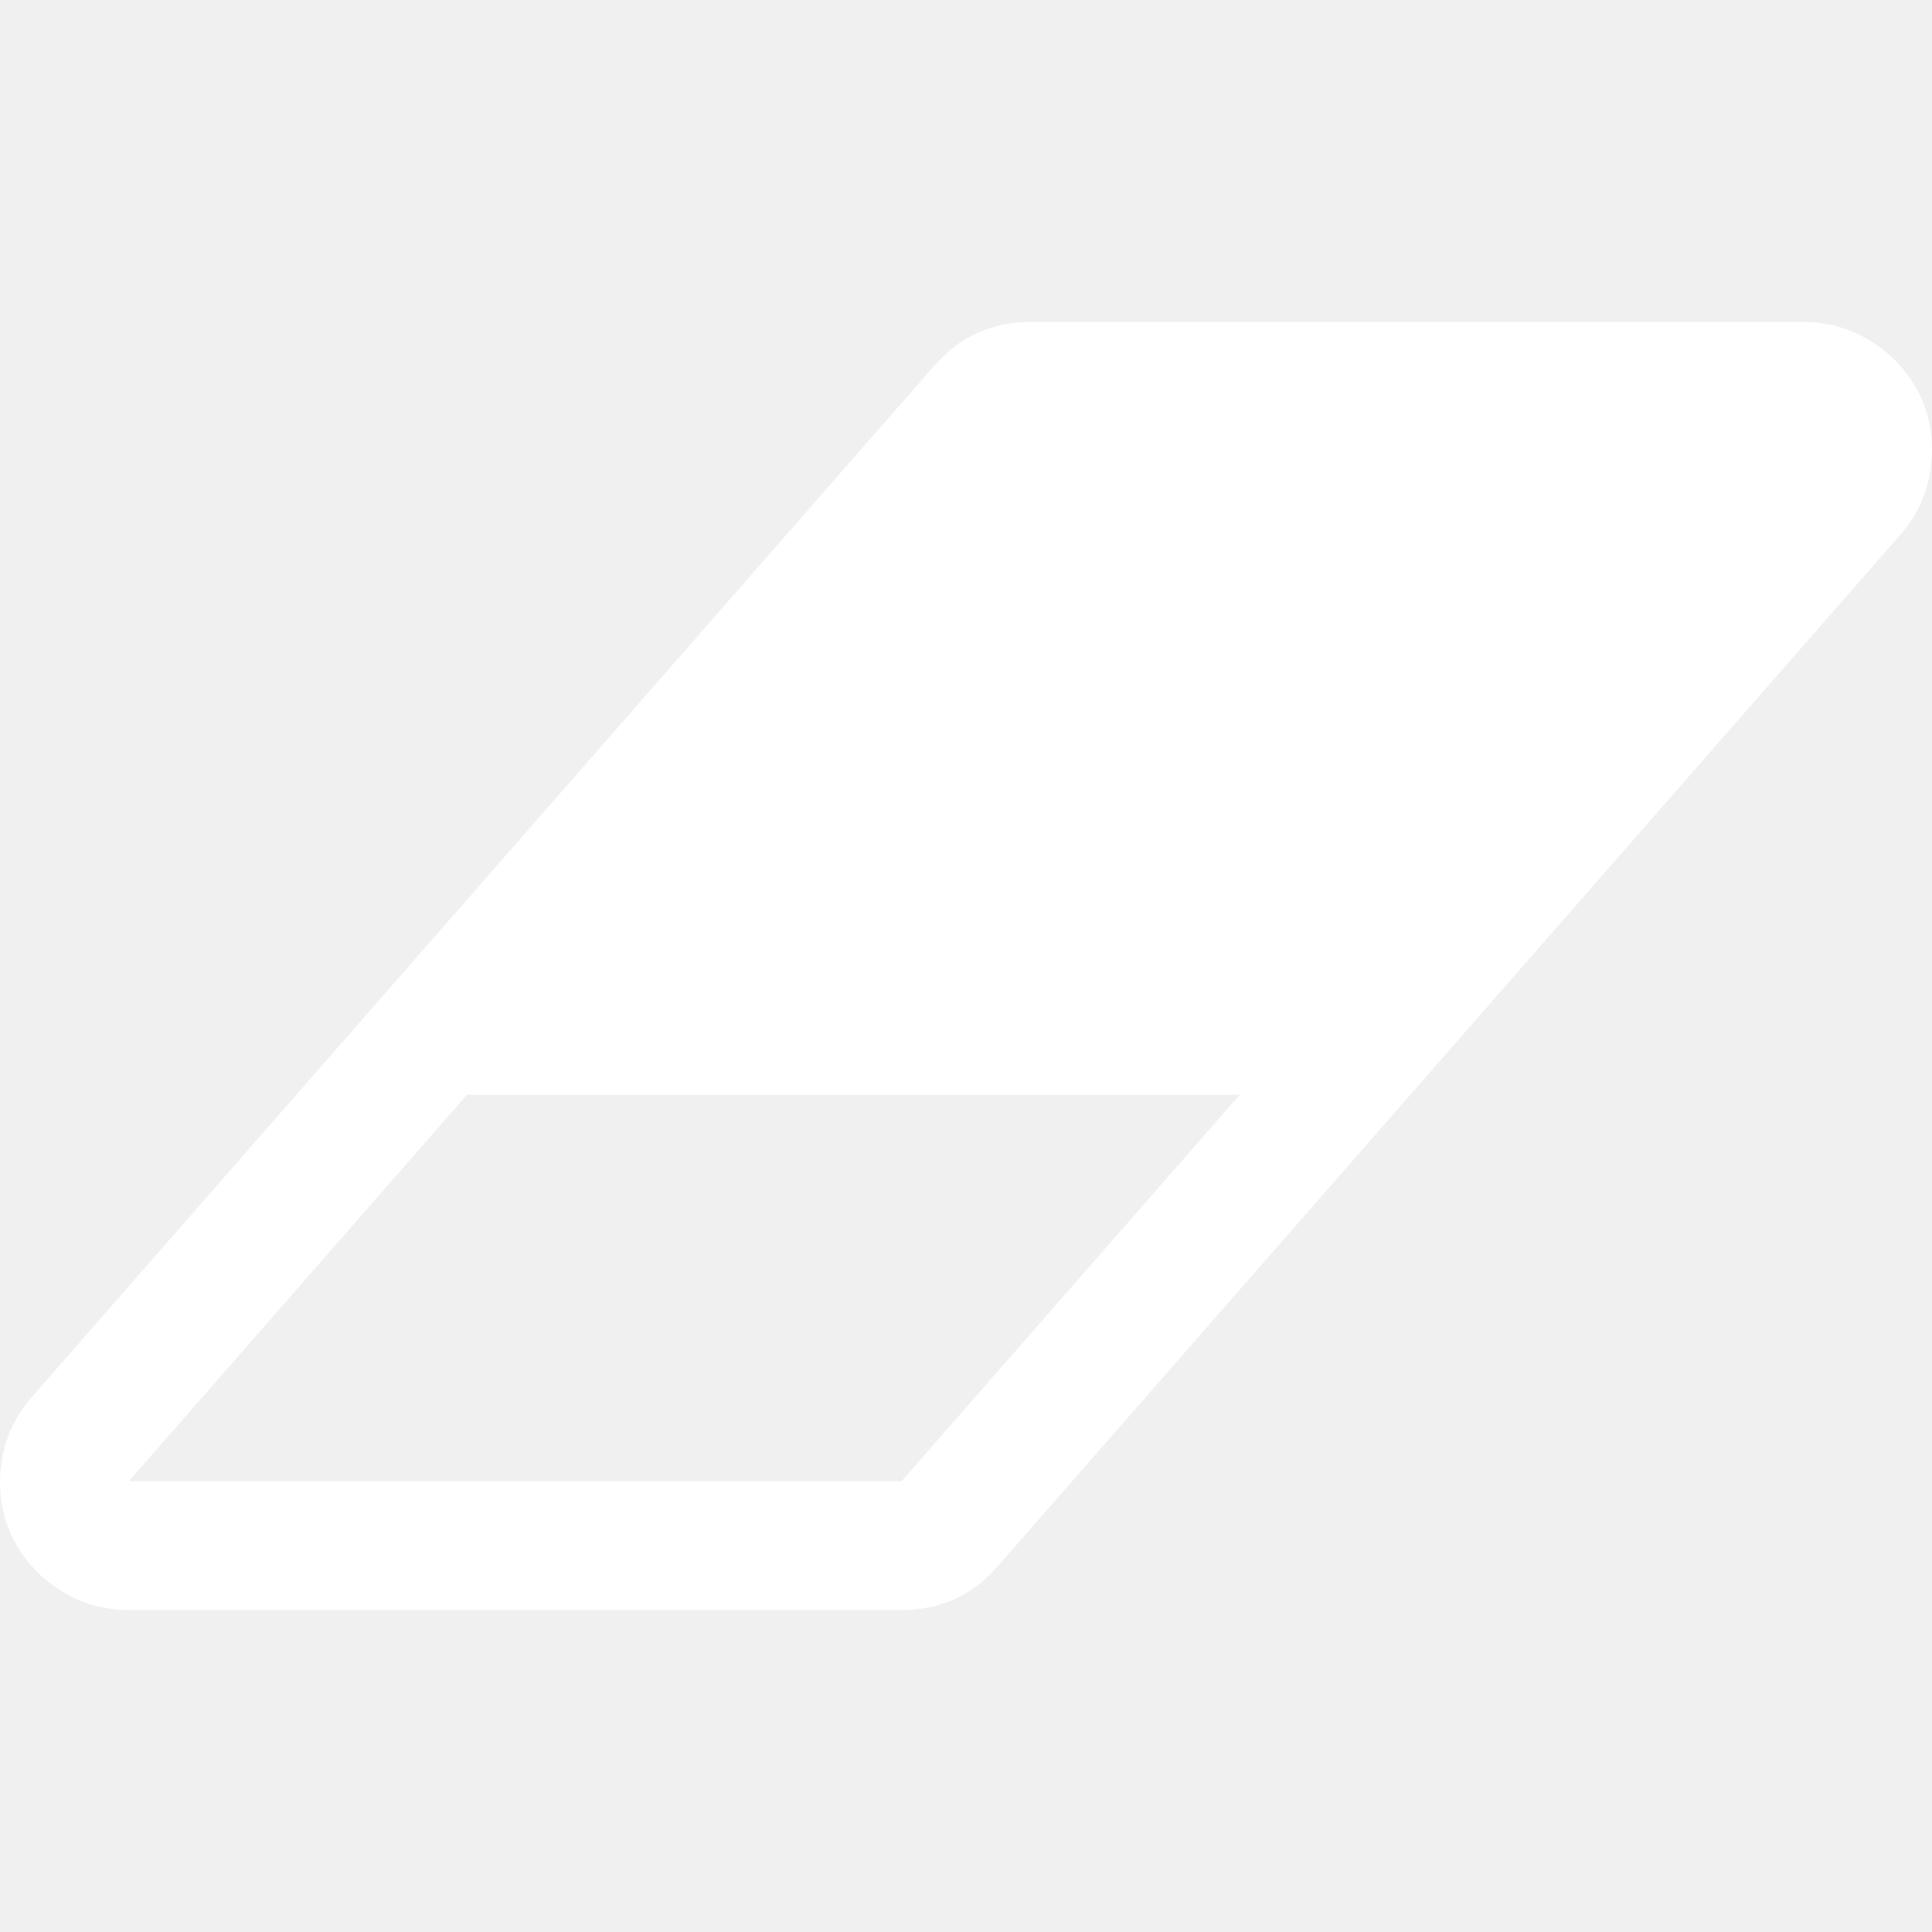
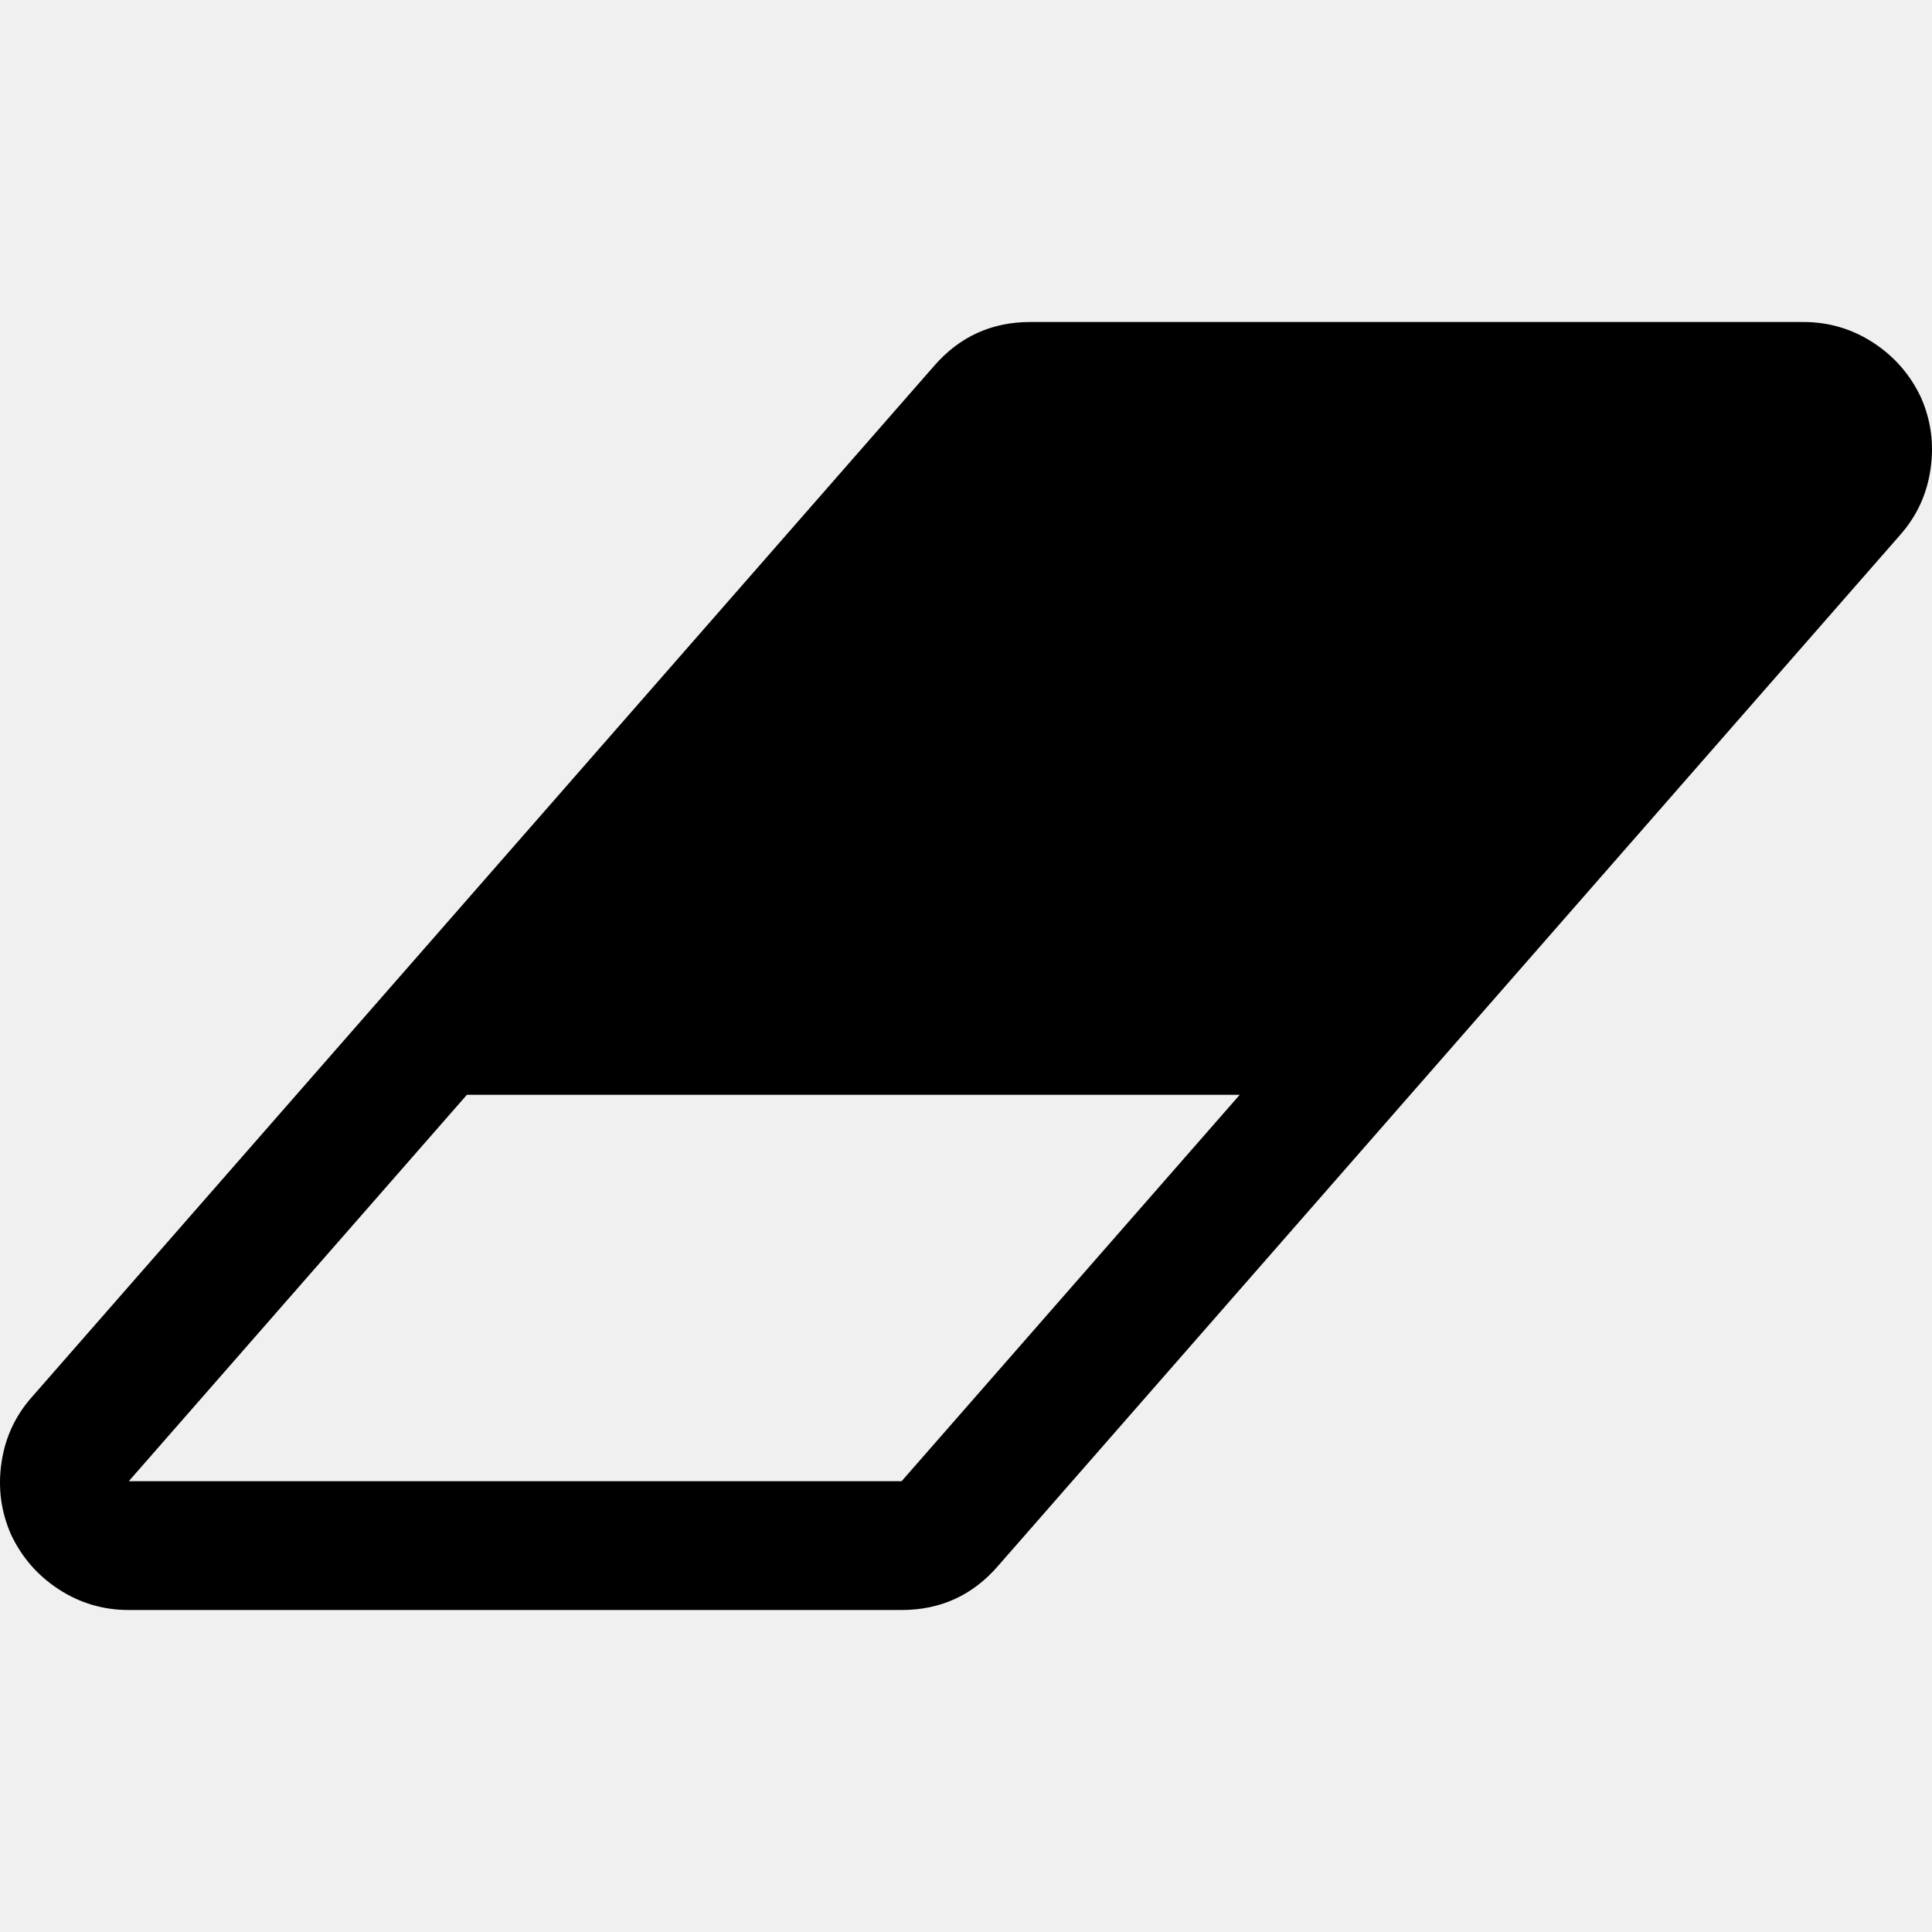
<svg xmlns="http://www.w3.org/2000/svg" version="1.1" id="Capa_1" x="0px" y="0px" width="512px" height="512px" viewBox="0 0 548.157 548.157" style="enable-background:new 0 0 548.157 548.157;" xml:space="preserve">
  <g>
-     <path d="M545.027,112.765c-3.046-6.471-7.57-11.657-13.565-15.555c-5.996-3.9-12.614-5.852-19.846-5.852H292.351   c-11.04,0-20.175,4.184-27.408,12.56L9.13,396.279c-4.758,5.328-7.661,11.56-8.708,18.698c-1.049,7.139-0.144,13.941,2.712,20.417   c3.044,6.468,7.564,11.652,13.561,15.553c5.997,3.898,12.612,5.853,19.845,5.853h219.268c11.042,0,20.177-4.179,27.41-12.56   l255.813-292.363c4.75-5.33,7.655-11.561,8.699-18.699C548.788,126.039,547.877,119.238,545.027,112.765z M255.811,420.254H36.54   l95.93-109.632h219.27L255.811,420.254z" fill="#FFFFFF" />
+     <path d="M545.027,112.765c-3.046-6.471-7.57-11.657-13.565-15.555c-5.996-3.9-12.614-5.852-19.846-5.852H292.351   c-11.04,0-20.175,4.184-27.408,12.56L9.13,396.279c-4.758,5.328-7.661,11.56-8.708,18.698c-1.049,7.139-0.144,13.941,2.712,20.417   c3.044,6.468,7.564,11.652,13.561,15.553c5.997,3.898,12.612,5.853,19.845,5.853h219.268c11.042,0,20.177-4.179,27.41-12.56   l255.813-292.363c4.75-5.33,7.655-11.561,8.699-18.699C548.788,126.039,547.877,119.238,545.027,112.765z M255.811,420.254H36.54   l95.93-109.632h219.27L255.811,420.254z" fill="currentColor" />
  </g>
</svg>
